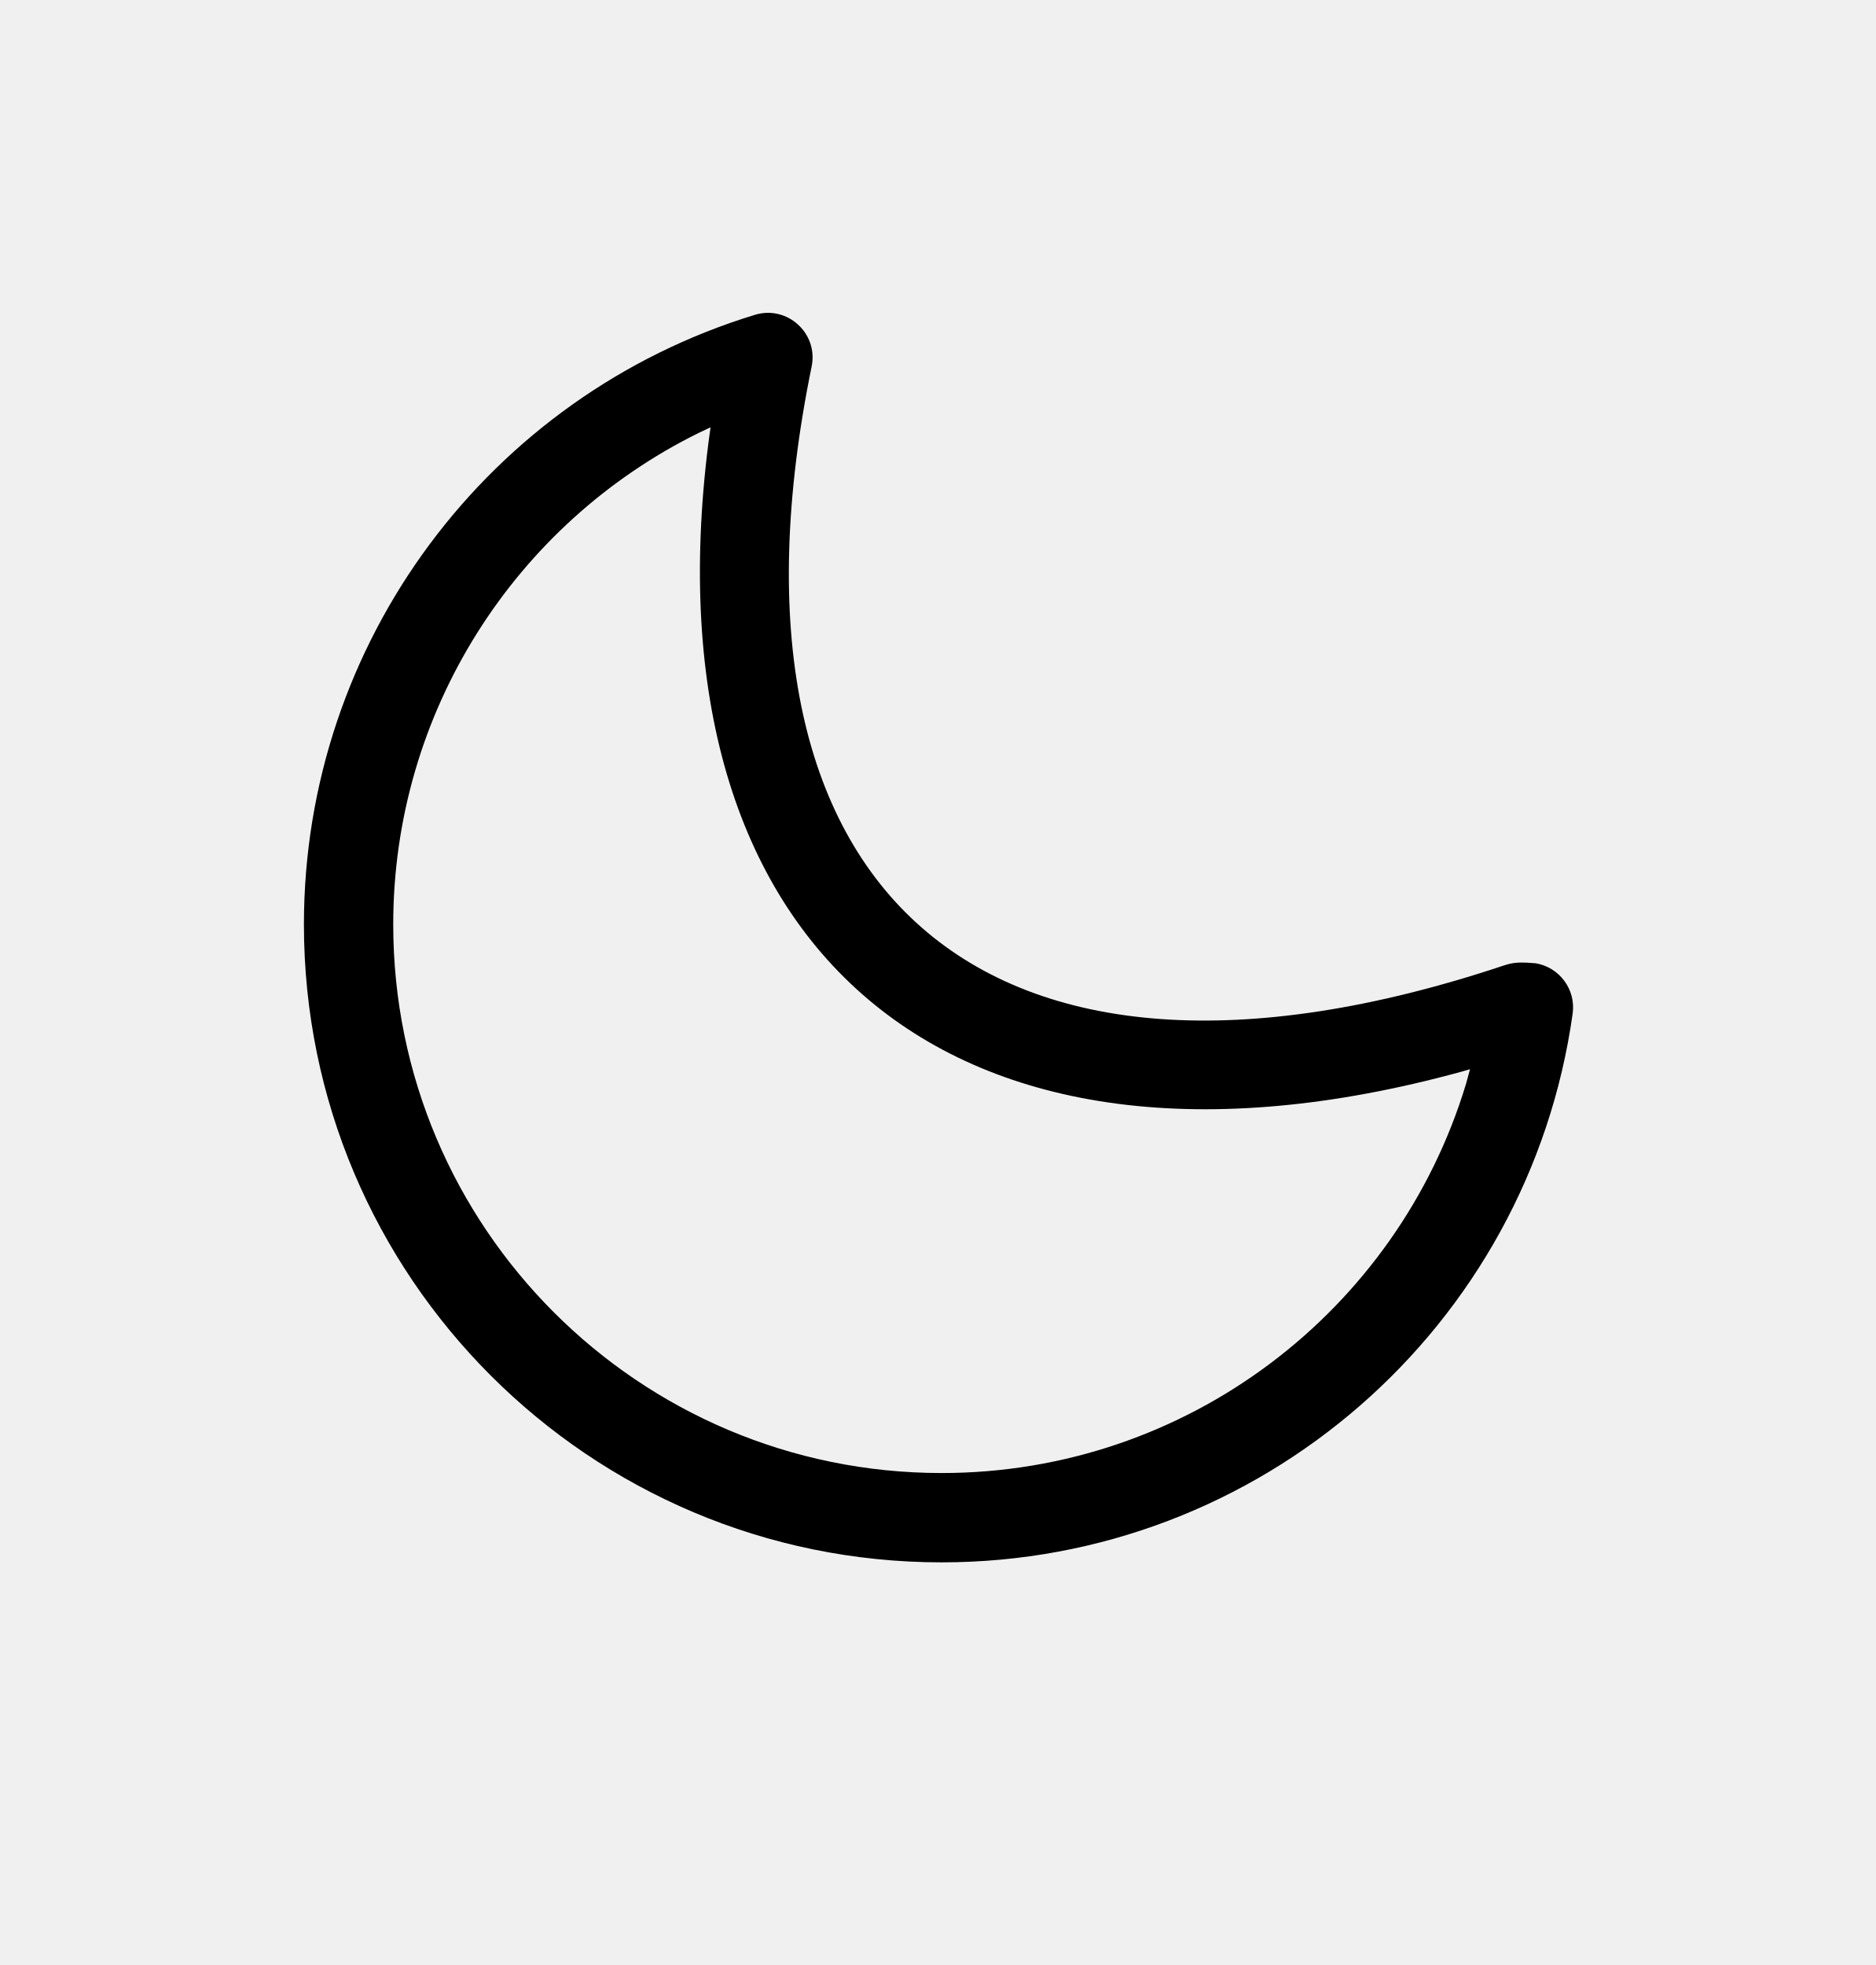
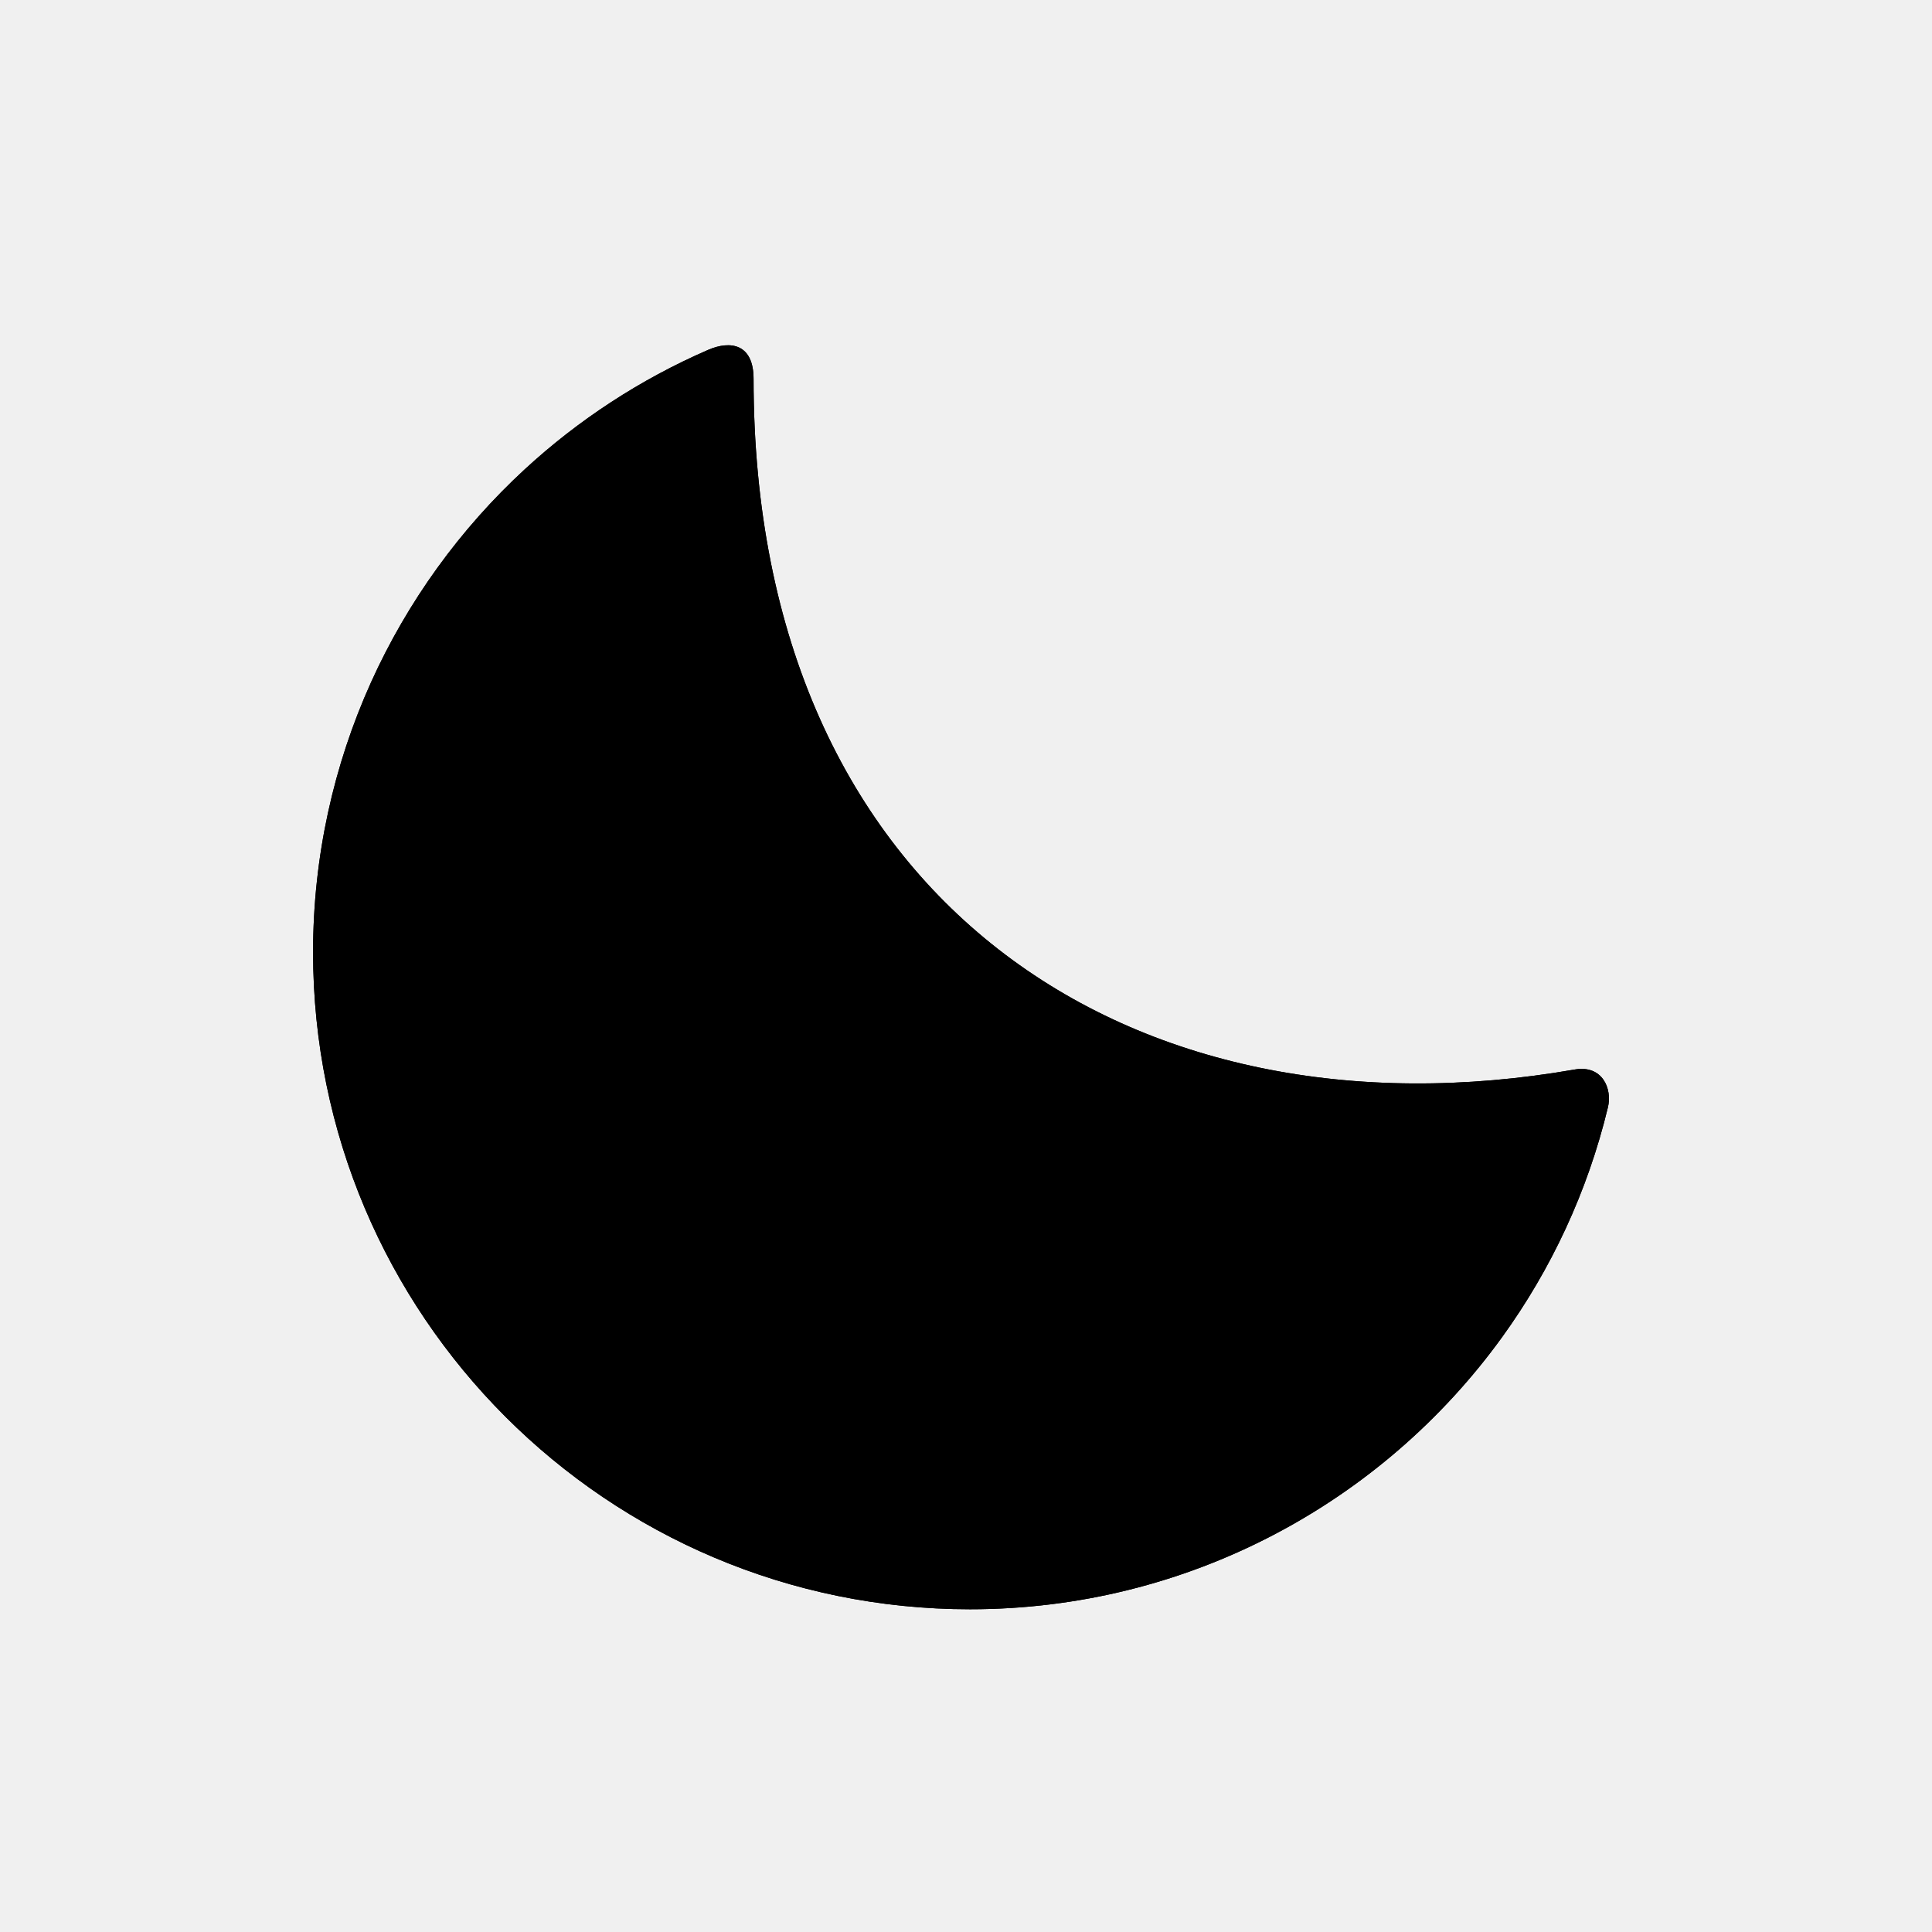
- <svg xmlns="http://www.w3.org/2000/svg" width="21" height="22" viewBox="0 0 21 22">
-   <path d="M4.952,0.025 C1.974,0.935 -0.097,3.69 -0.097,6.85 C-0.097,10.794 3.1,13.992 7.044,13.992 C10.614,13.992 13.618,11.354 14.109,7.848 C14.147,7.575 13.958,7.329 13.696,7.285 L13.6,7.278 C13.496,7.274 13.436,7.277 13.337,7.31 C7.487,9.261 4.389,6.459 5.588,0.603 C5.664,0.232 5.315,-0.086 4.952,0.025 Z M4.456,1.284 L4.432,1.46 C3.715,7.111 7.111,10.071 12.855,8.501 L12.96,8.471 L12.915,8.635 C12.147,11.176 9.791,12.992 7.044,12.992 C3.653,12.992 0.903,10.242 0.903,6.85 C0.903,4.473 2.267,2.362 4.323,1.347 L4.456,1.284 Z" transform="translate(3.5 3.5)" />
+ <svg xmlns="http://www.w3.org/2000/svg" xmlns:xlink="http://www.w3.org/1999/xlink" width="21" height="21" viewBox="0 0 21 21">
+   <defs>
+     <path id="moon-a" d="M5.197,0.303 C4.456,0.625 3.785,1.066 3.205,1.6 C2.5,2.25 1.93,3.038 1.533,3.916 C1.127,4.816 0.903,5.811 0.903,6.85 C0.903,10.794 4.1,13.992 8.044,13.992 C10.409,13.992 12.526,12.834 13.828,11.033 C14.36,10.297 14.756,9.454 14.977,8.538 C15.027,8.335 14.918,8.073 14.617,8.125 C9.81,8.964 5.691,6.303 5.691,0.618 C5.691,0.239 5.442,0.197 5.197,0.303 Z" />
+   </defs>
+   <g fill="none" fill-rule="evenodd" transform="translate(2.5 3.5)">
+     <mask id="moon-b" fill="#fff">
+       <use xlink:href="#moon-a" />
+     </mask>
+     <use fill="#000" fill-rule="nonzero" xlink:href="#moon-a" />
+     <g mask="url(#moon-b)">
+       <rect width="21" height="21" fill="#000" transform="translate(-2.5 -3.5)" />
+     </g>
+   </g>
</svg>
